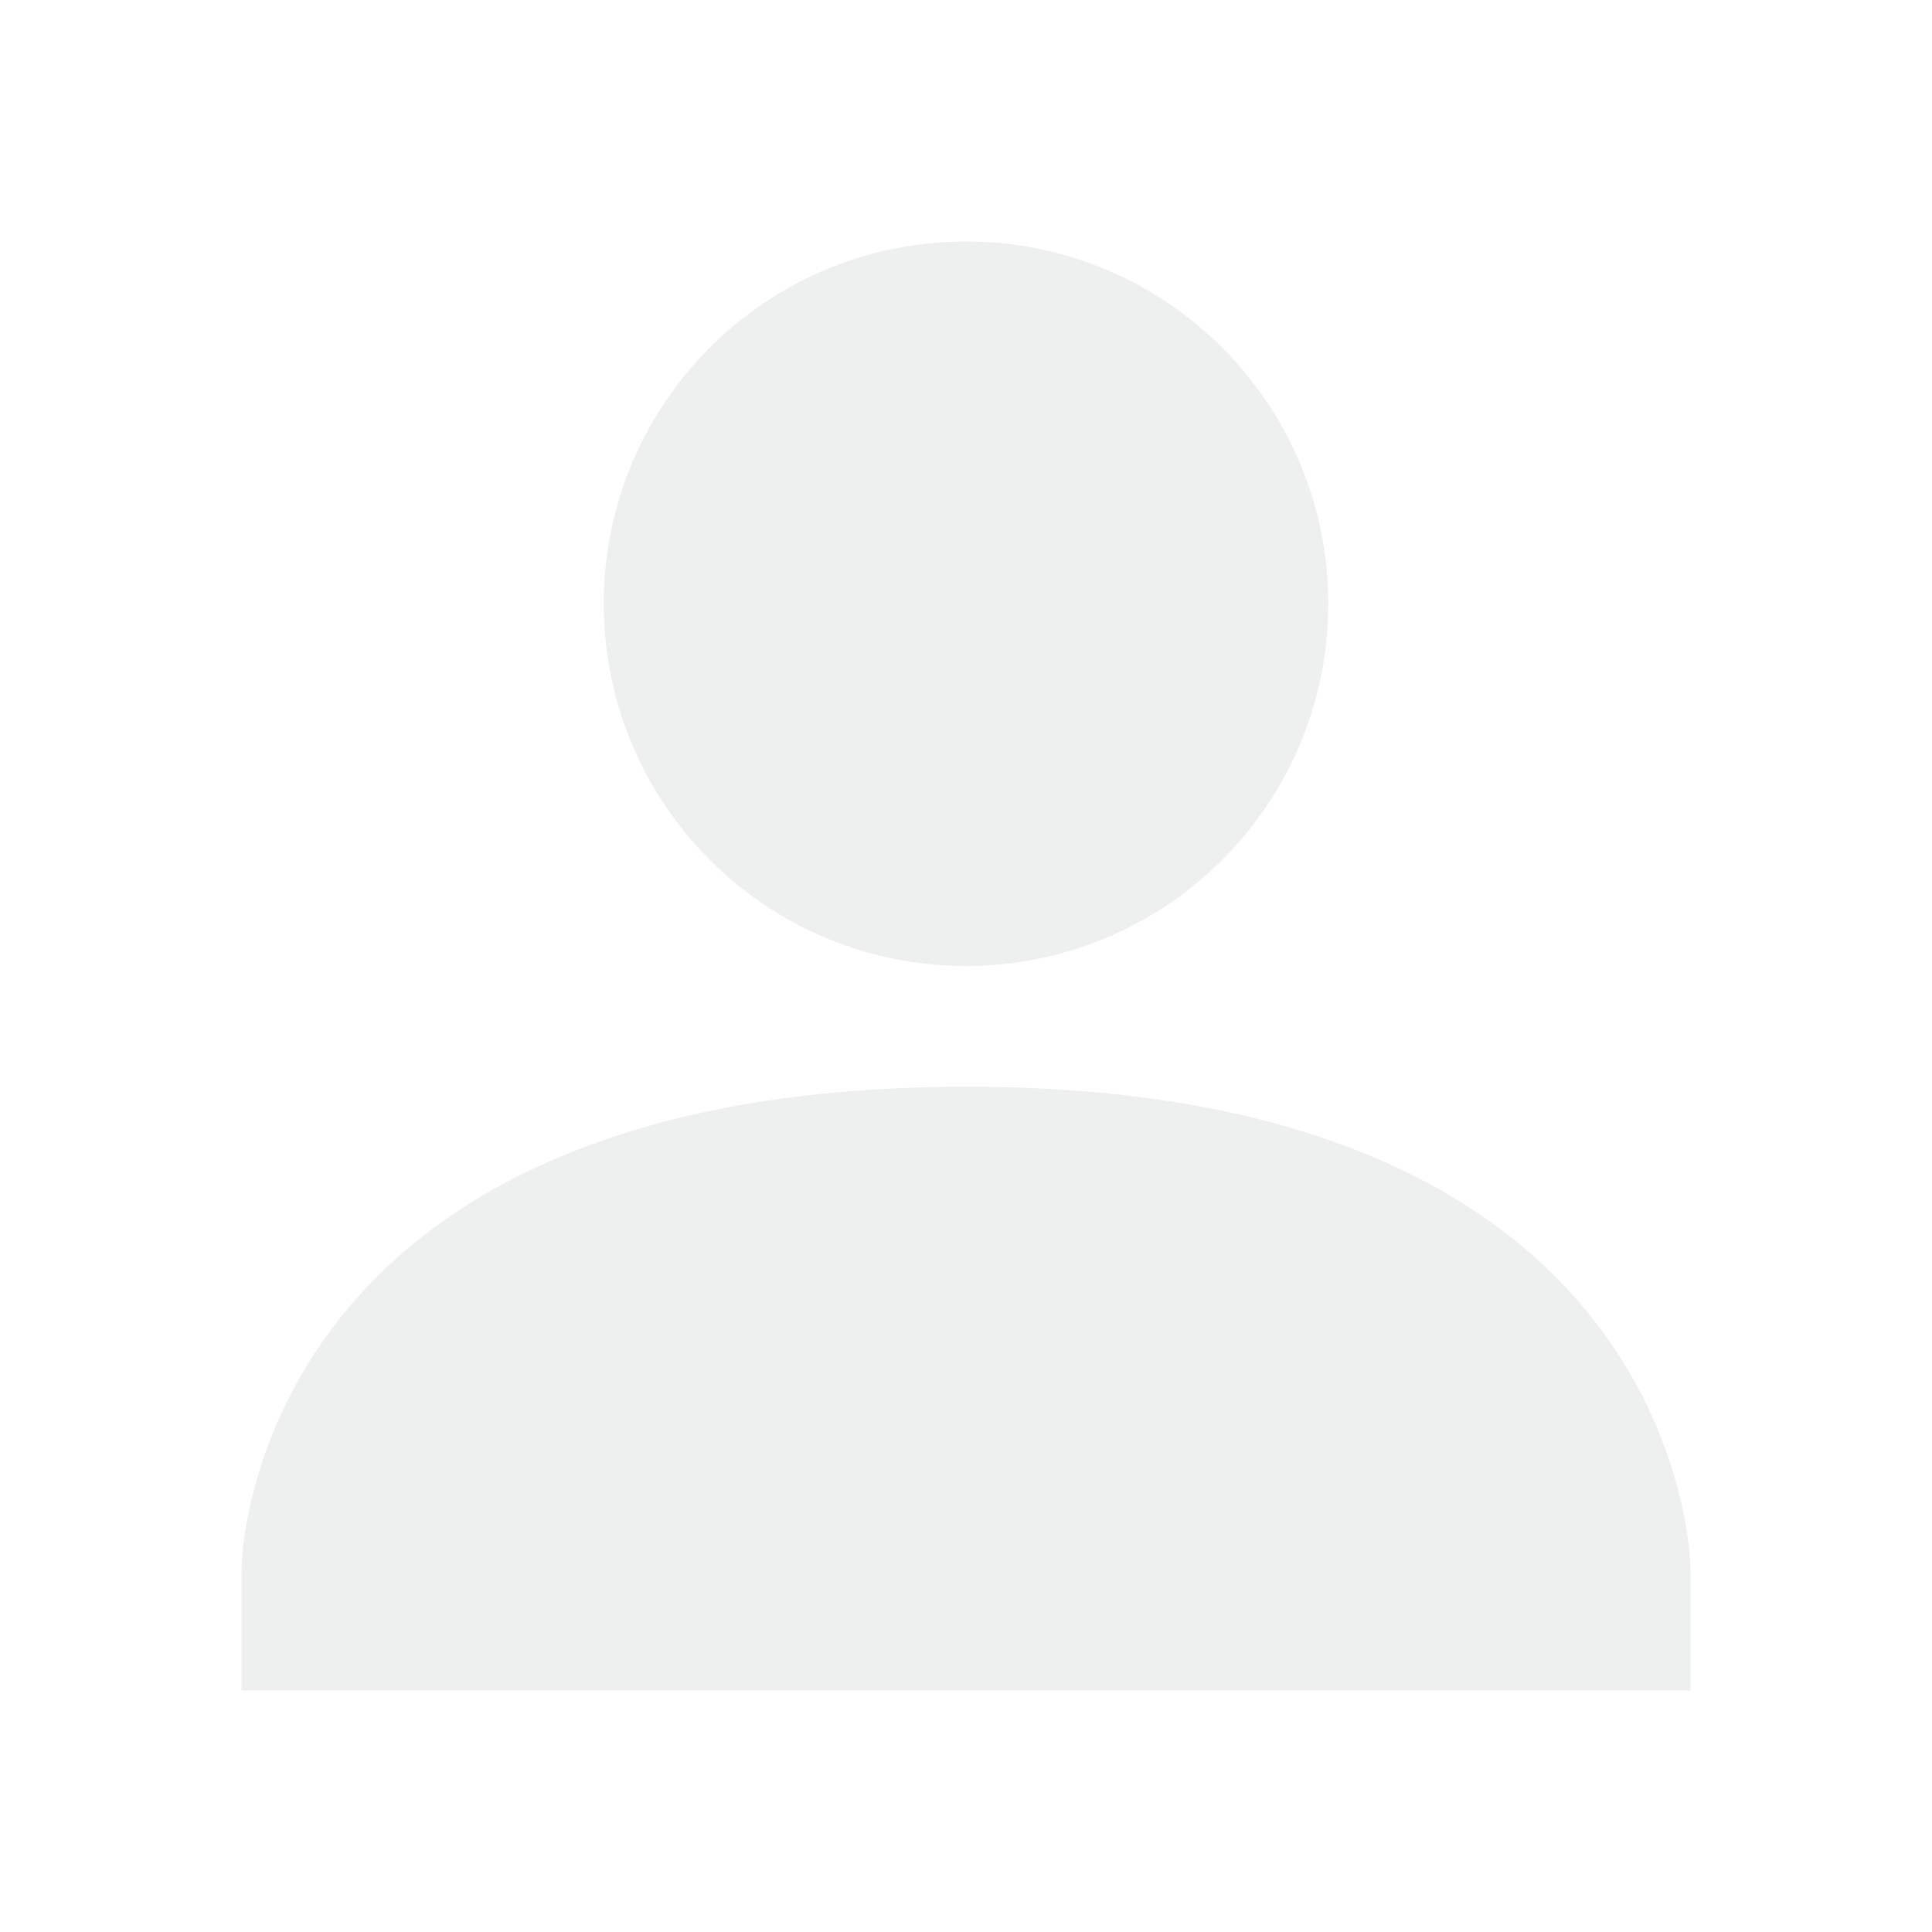
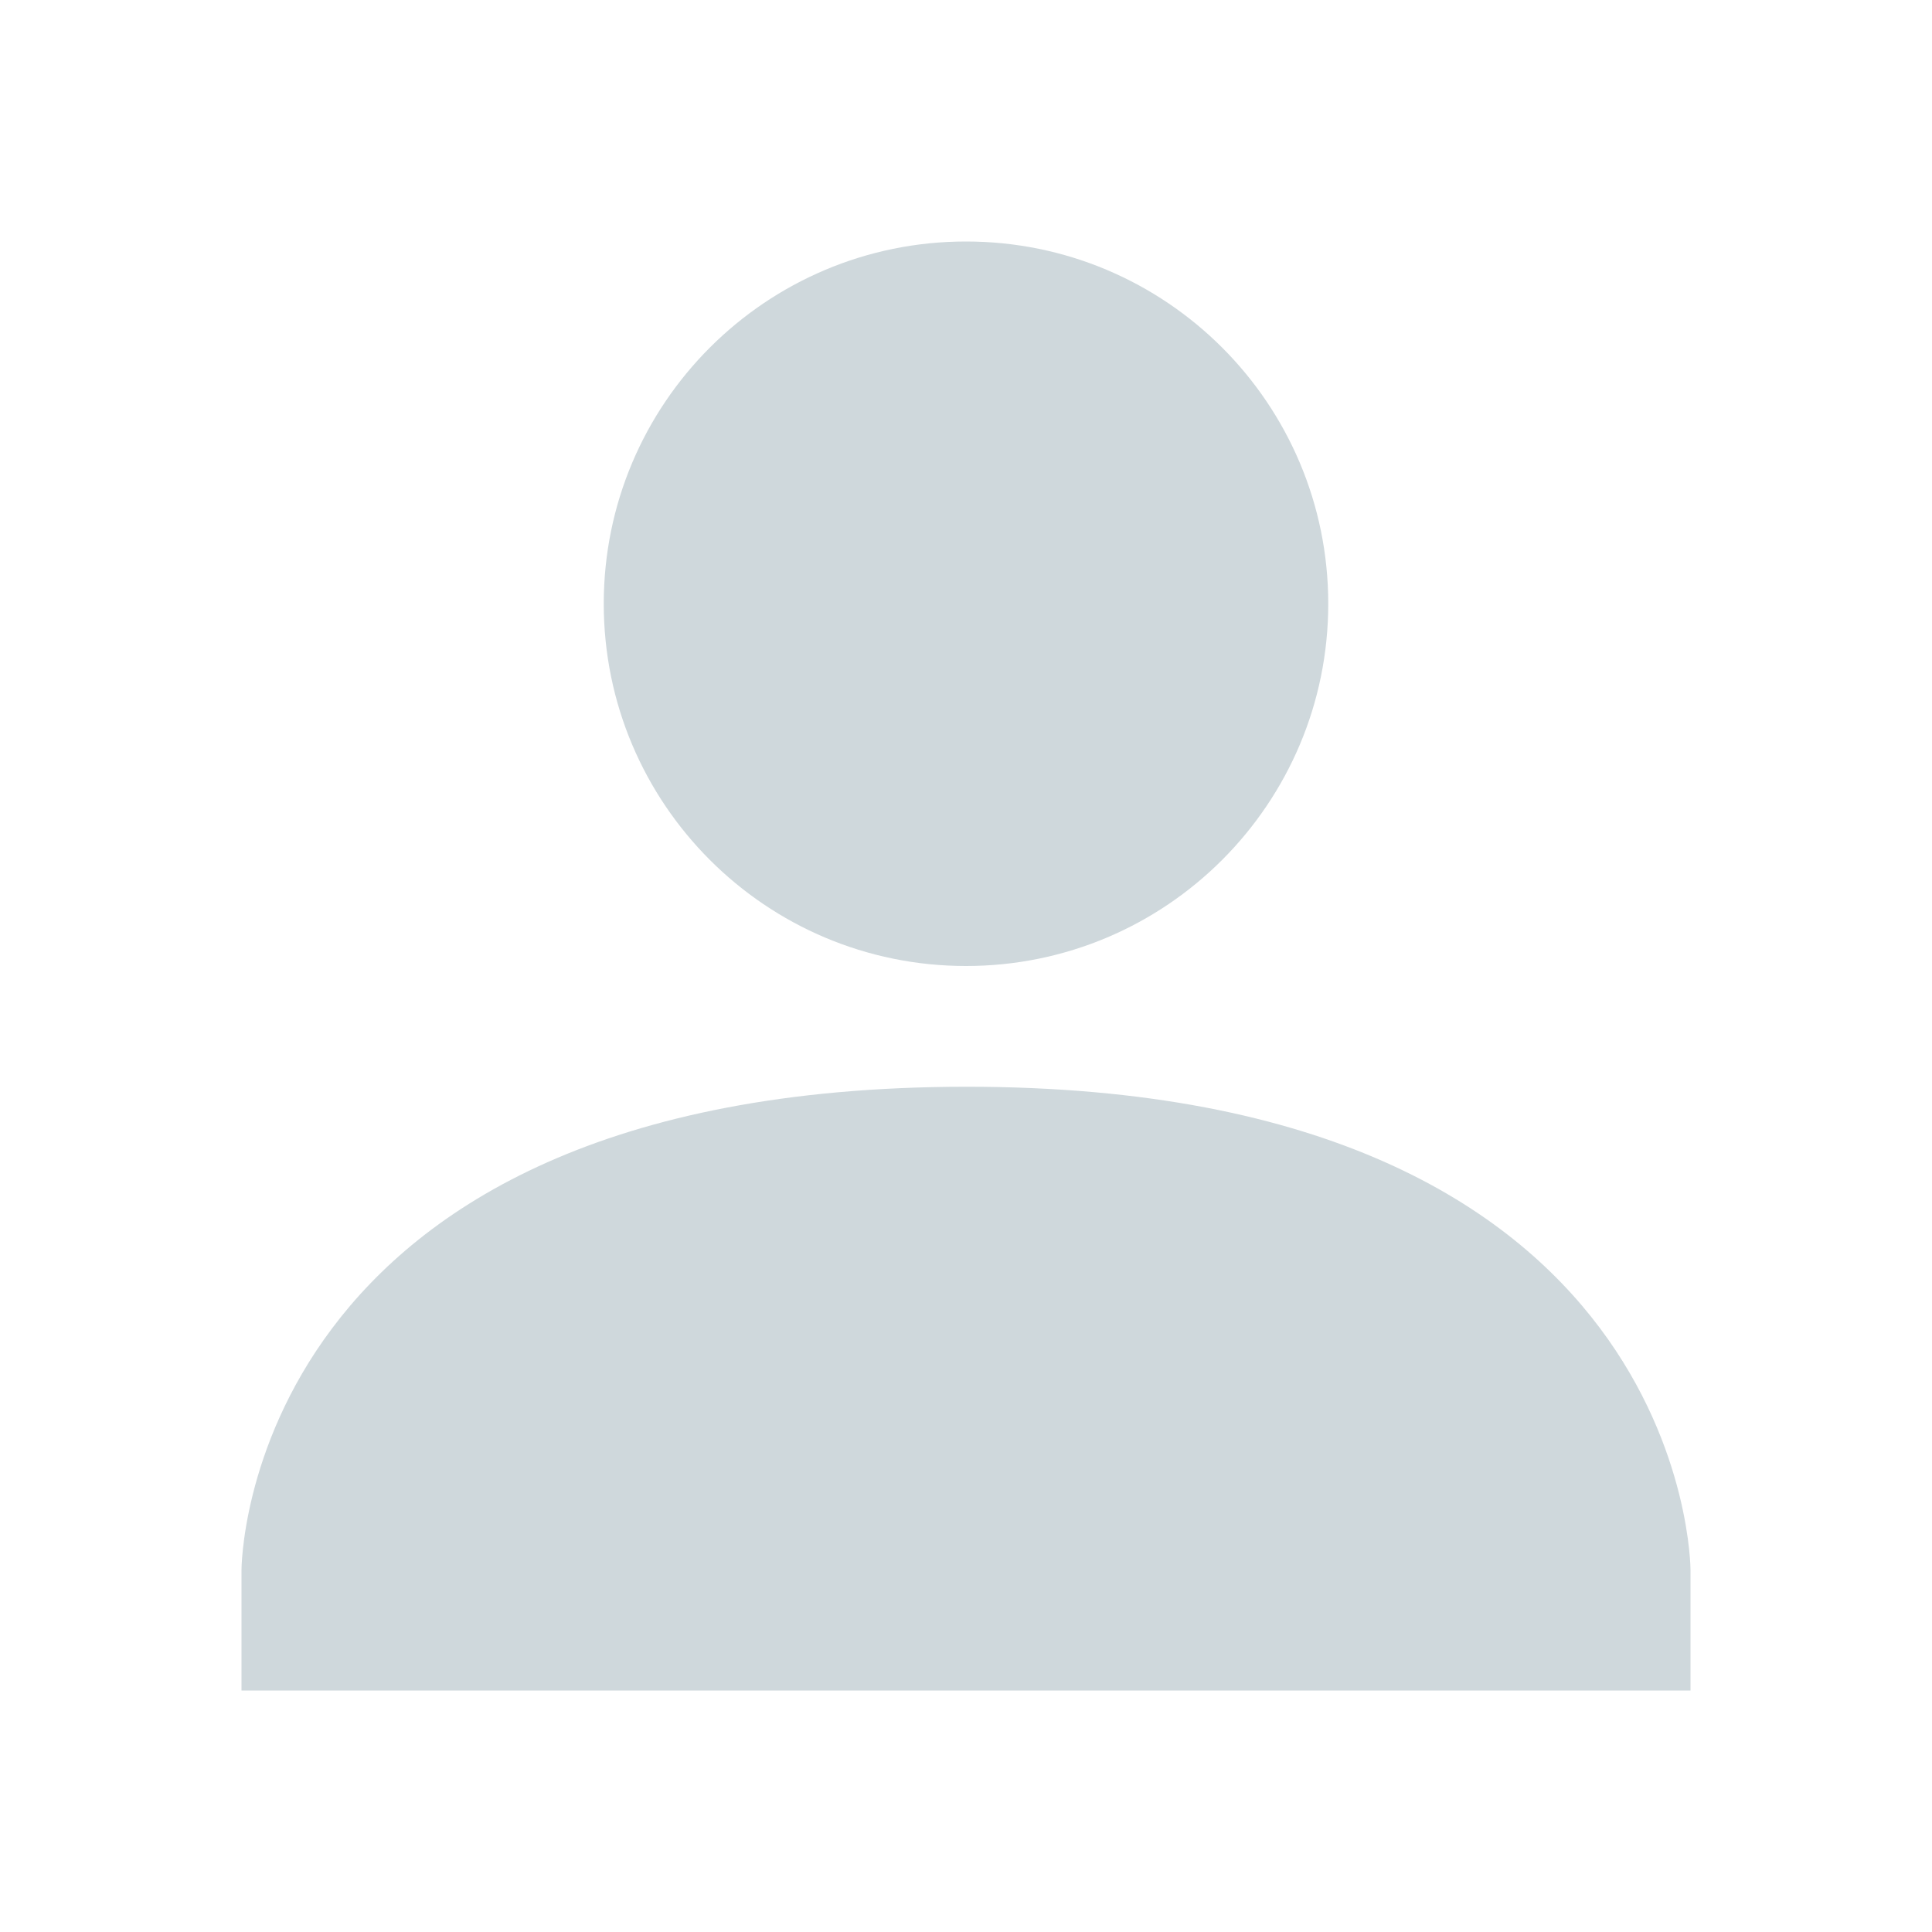
<svg xmlns="http://www.w3.org/2000/svg" id="svg7384" style="enable-background:new" width="16" height="16" version="1.1">
  <defs id="defs8">
    <style id="current-color-scheme" type="text/css">
-    .ColorScheme-Text { color:#eeefef; } .ColorScheme-Highlight { color:#00bcd4; }
+    .ColorScheme-Text { color:#cfd8dc; } .ColorScheme-Highlight { color:#00bcd4; }
  </style>
  </defs>
  <g id="layer12" transform="translate(-425 119)">
    <path id="path4330" style="fill:currentColor" class="ColorScheme-Text" d="m8 2c-1.657 0-3 1.343-3 3s1.343 3 3 3 3-1.343 3-3-1.343-3-3-3zm0 7c-6 0.003-6 4-6 4v1h12v-1s0-4.003-6-4z" transform="translate(425 -119)" />
  </g>
</svg>
